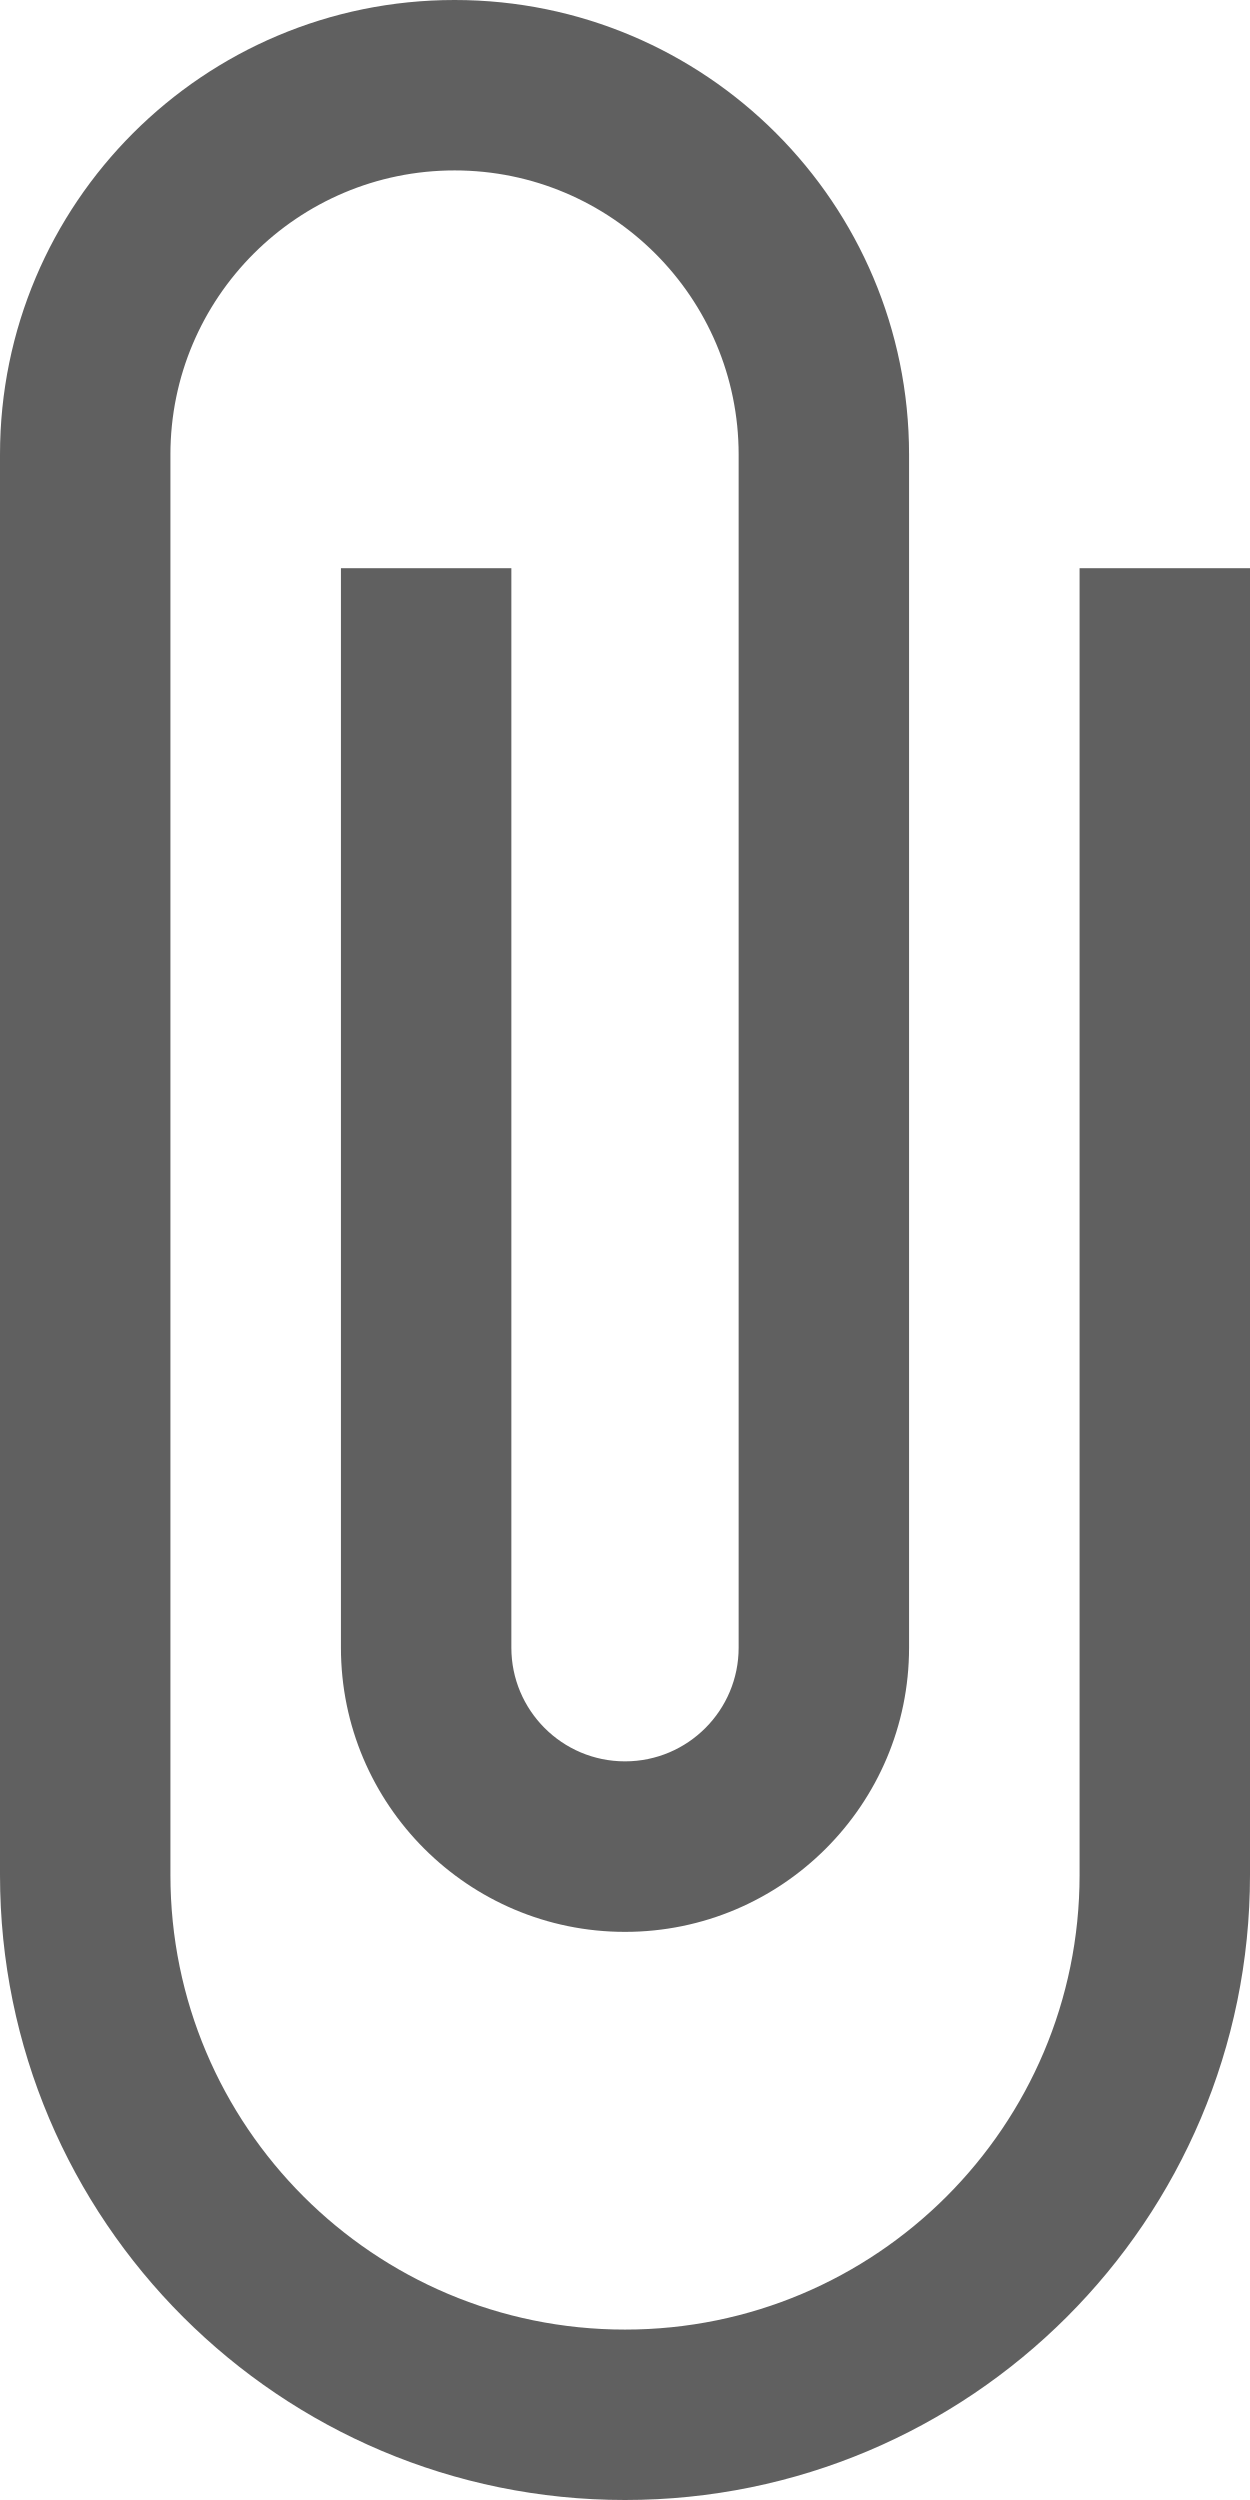
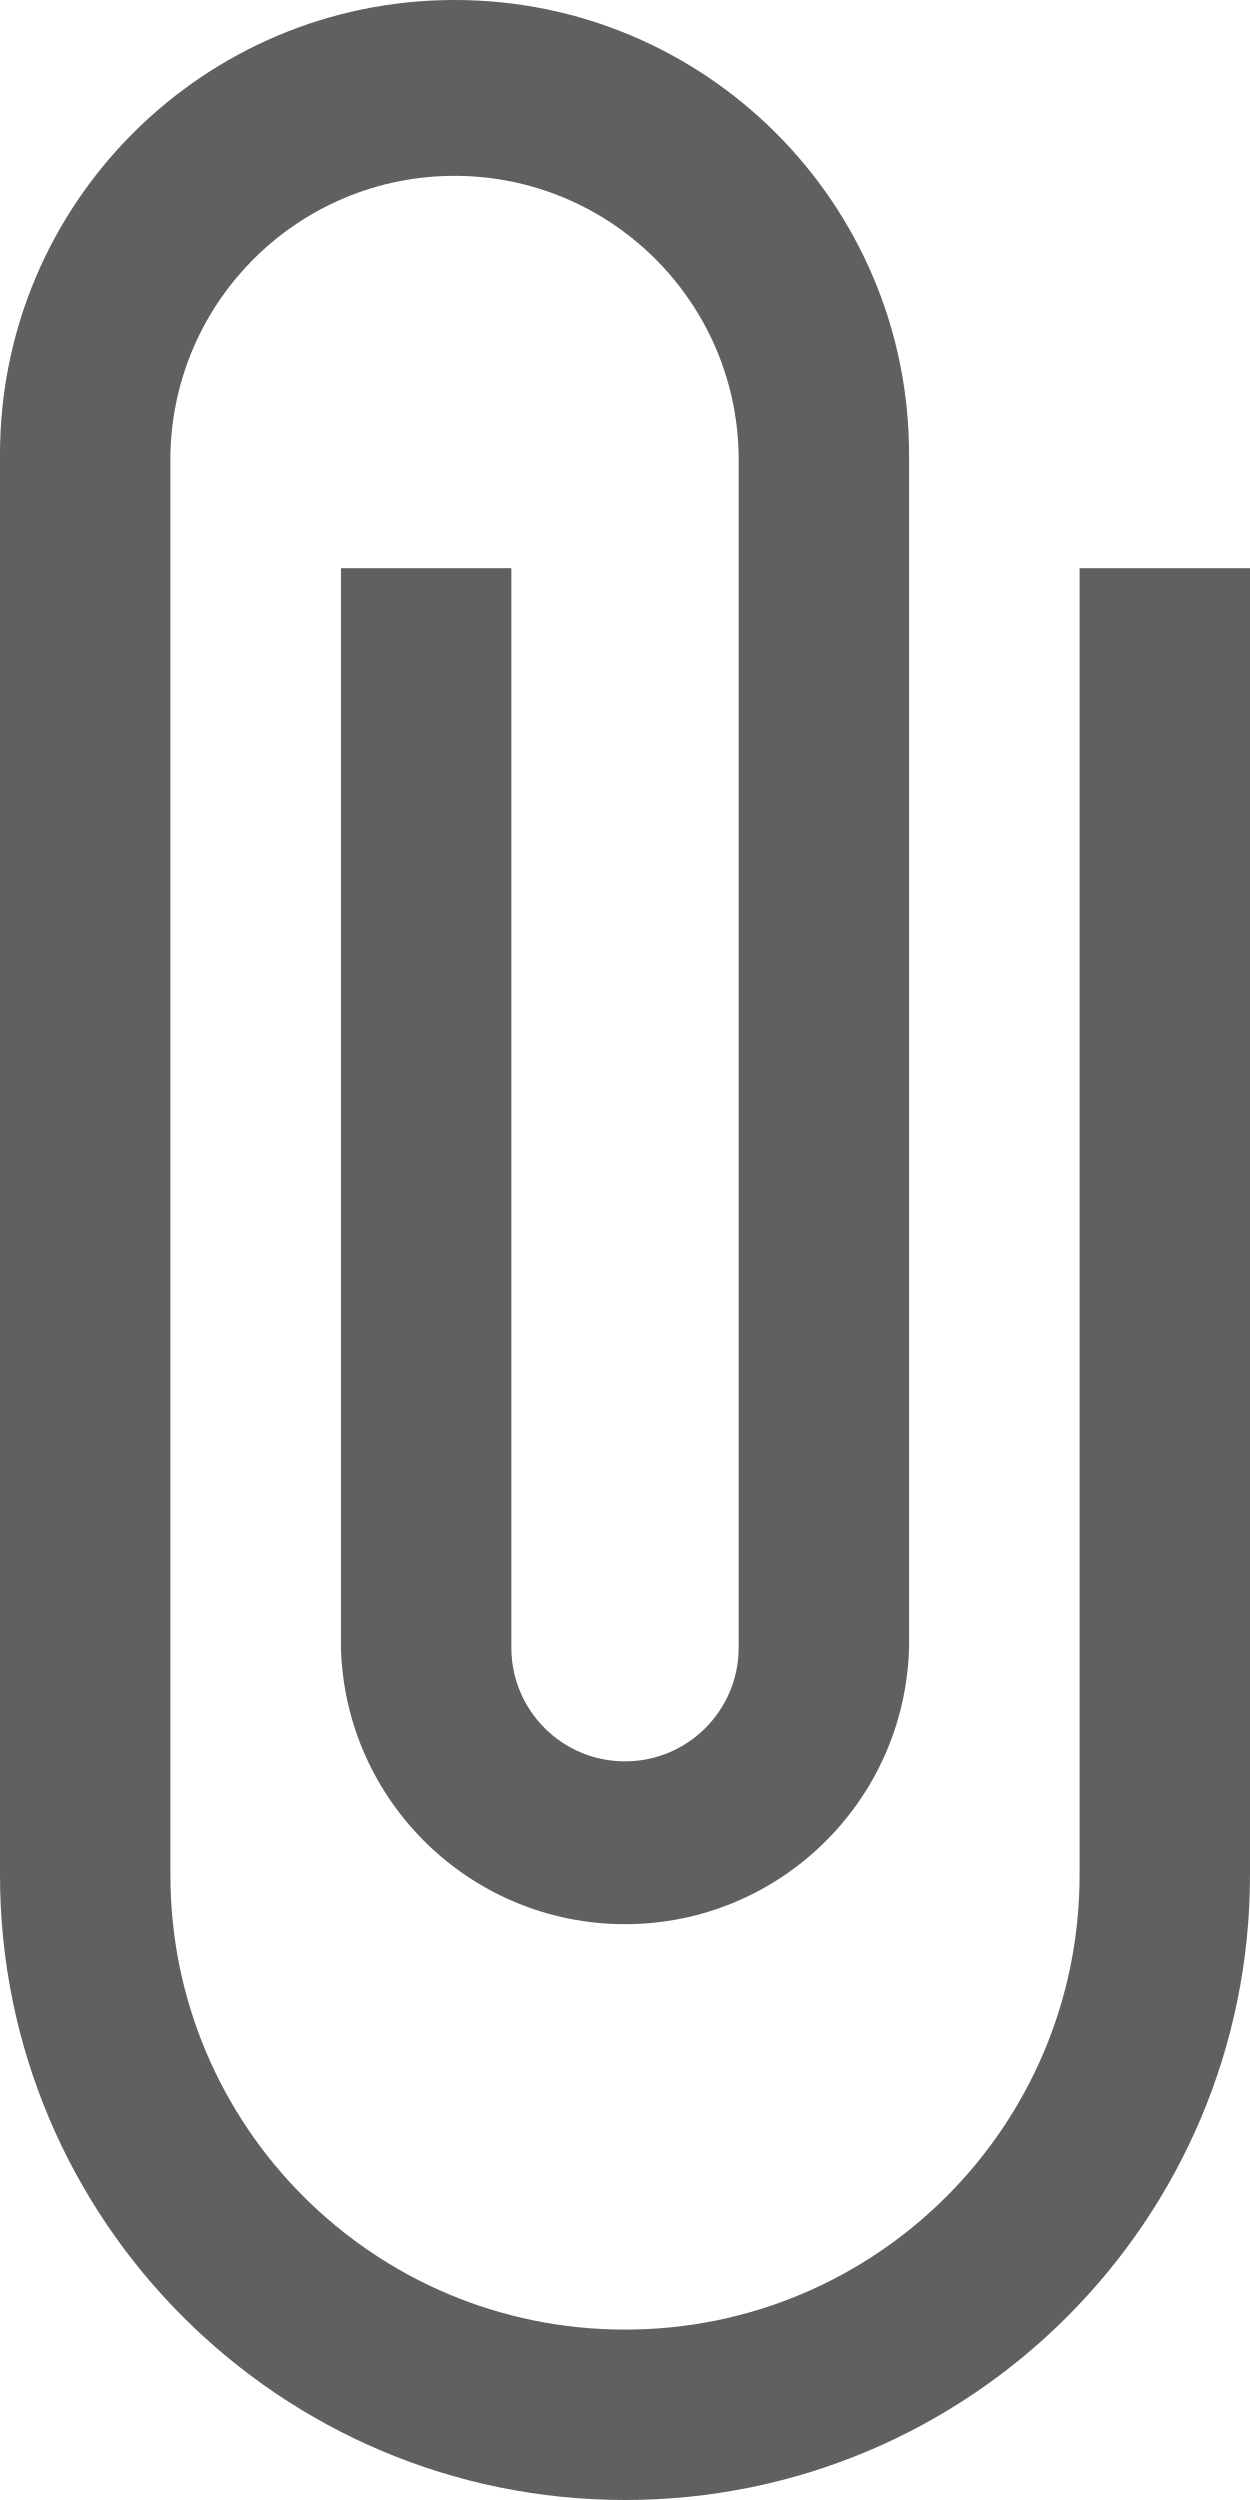
- <svg xmlns="http://www.w3.org/2000/svg" width="12" height="24" viewBox="0 0 12 24" fill="none">
-   <g opacity="0.8">
-     <path d="M10.364 5.455V18C10.364 20.411 8.411 22.364 6 22.364C3.589 22.364 1.636 20.411 1.636 18V4.364C1.636 2.858 2.858 1.636 4.364 1.636C5.869 1.636 7.091 2.858 7.091 4.364V15.818C7.091 16.418 6.605 16.909 6 16.909C5.395 16.909 4.909 16.418 4.909 15.818V5.455H3.273V15.818C3.273 17.324 4.495 18.546 6 18.546C7.505 18.546 8.727 17.324 8.727 15.818V4.364C8.727 1.953 6.775 0 4.364 0C1.953 0 0 1.953 0 4.364V18C0 21.316 2.689 24 6 24C9.311 24 12 21.316 12 18V5.455H10.364Z" fill="#383838" />
-   </g>
+ <svg xmlns="http://www.w3.org/2000/svg" width="12" height="24" fill="none">
+   <path d="M10.364 5.455V18A4.362 4.362 0 016 22.364 4.362 4.362 0 011.636 18V4.364a2.728 2.728 0 015.455 0v11.454a1.09 1.09 0 11-2.182 0V5.455H3.273v10.363a2.728 2.728 0 005.454 0V4.364A4.362 4.362 0 004.364 0 4.362 4.362 0 000 4.364V18a6 6 0 0012 0V5.455h-1.636z" fill="#383838" opacity=".8" />
</svg>
